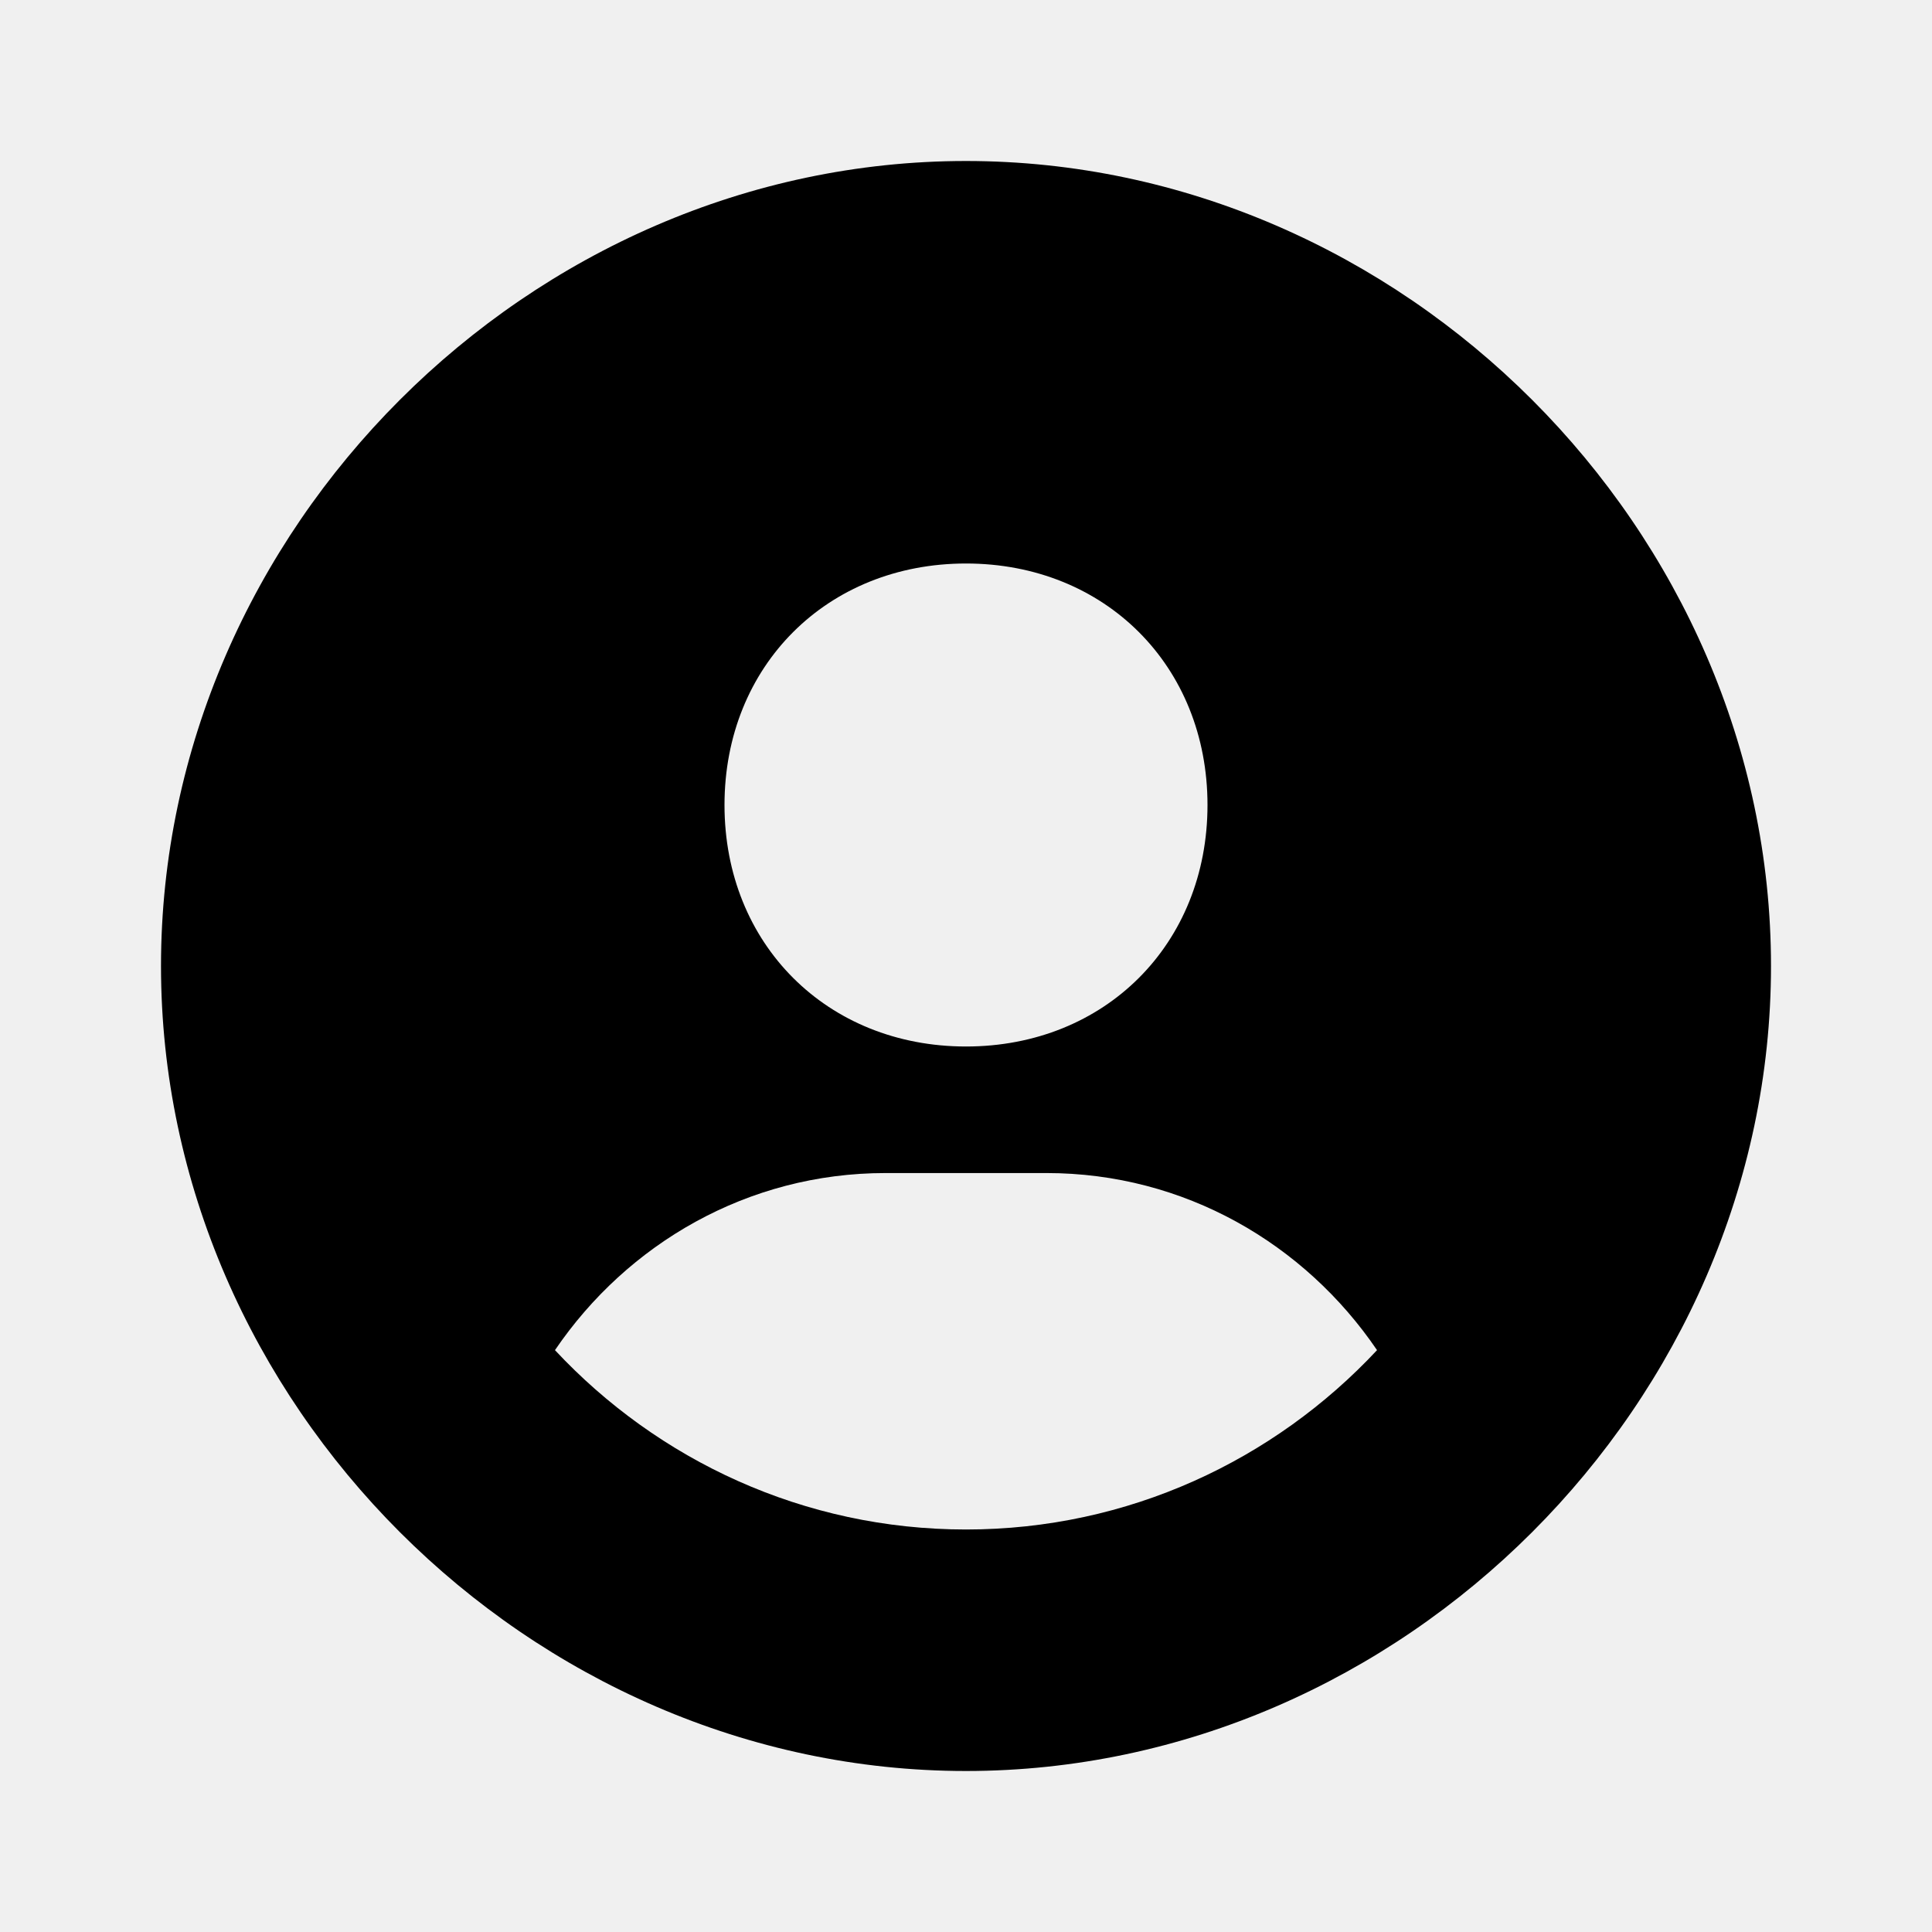
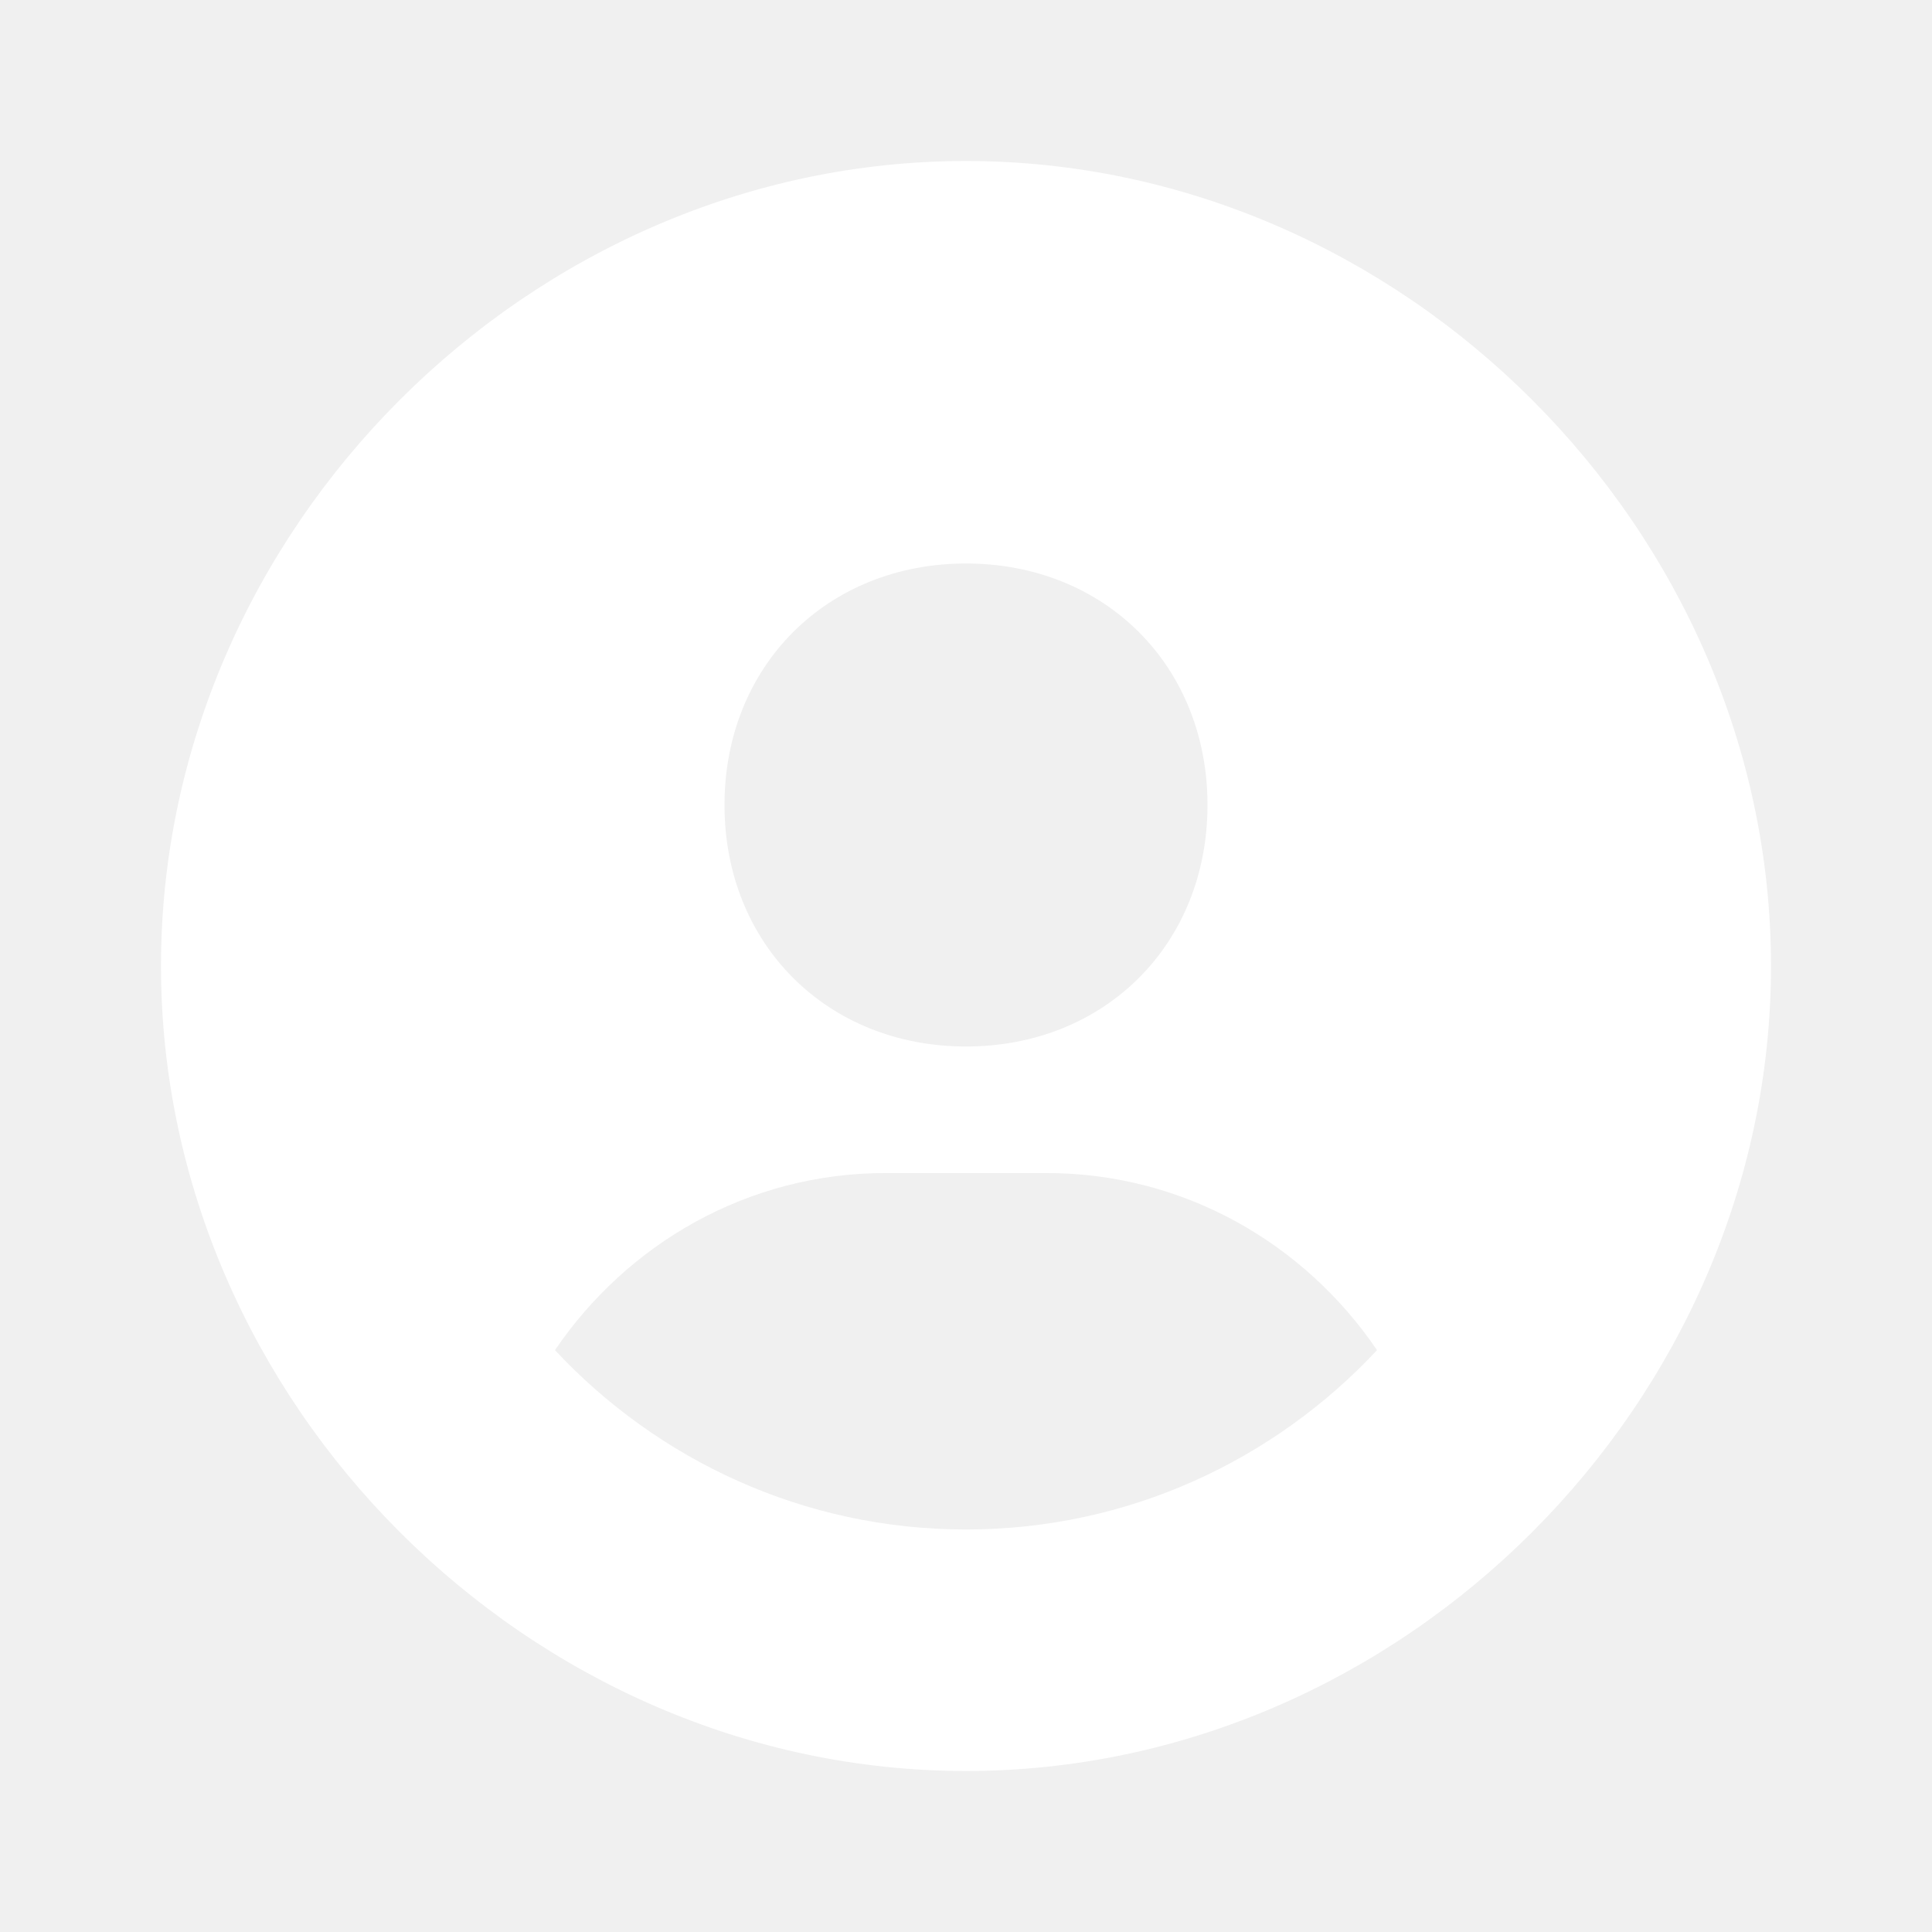
- <svg xmlns="http://www.w3.org/2000/svg" width="24" height="24" viewBox="0 0 24 24">
+ <svg xmlns="http://www.w3.org/2000/svg" fill="#ffffff" width="24" height="24" viewBox="0 0 24 24">
  <path d="M12 2C6.579 2 2 6.579 2 12s4.579 10 10 10 10-4.579 10-10S17.421 2 12 2zm0 5c1.727 0 3 1.272 3 3s-1.273 3-3 3c-1.726 0-3-1.272-3-3s1.274-3 3-3zm-5.106 9.772c.897-1.32 2.393-2.2 4.106-2.2h2c1.714 0 3.209.88 4.106 2.2C15.828 18.14 14.015 19 12 19s-3.828-.86-5.106-2.228z" />
</svg>
